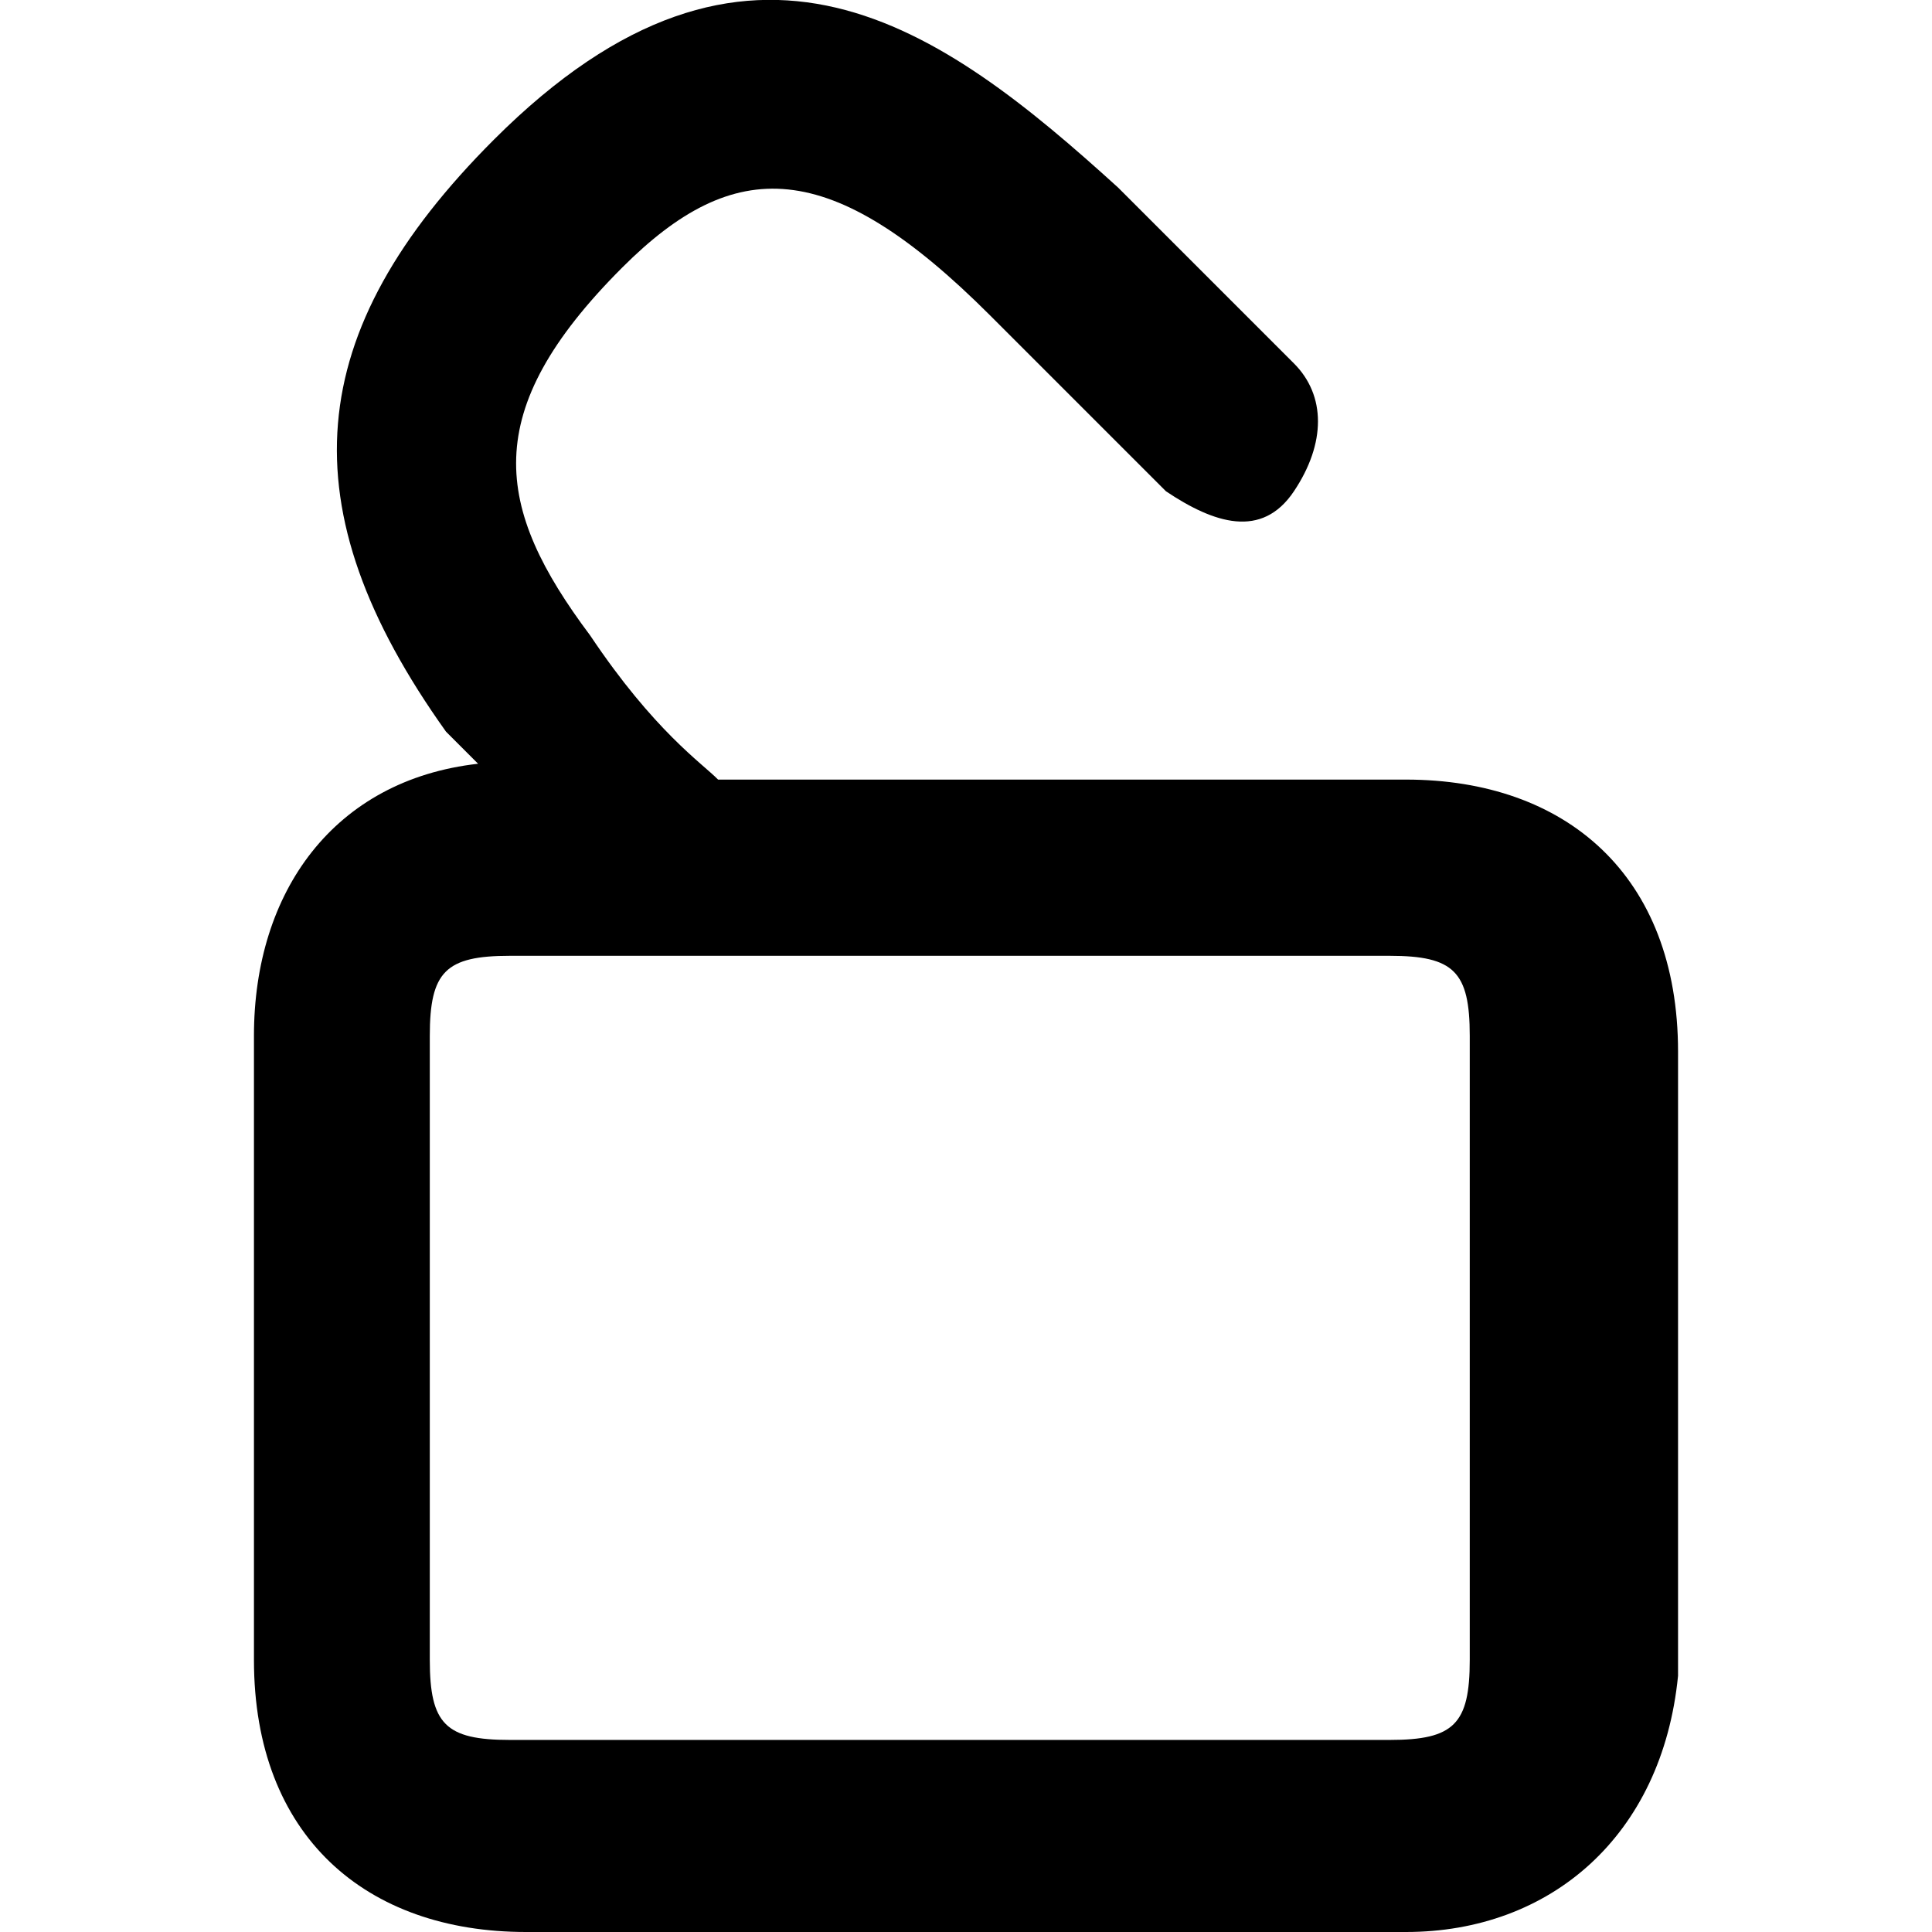
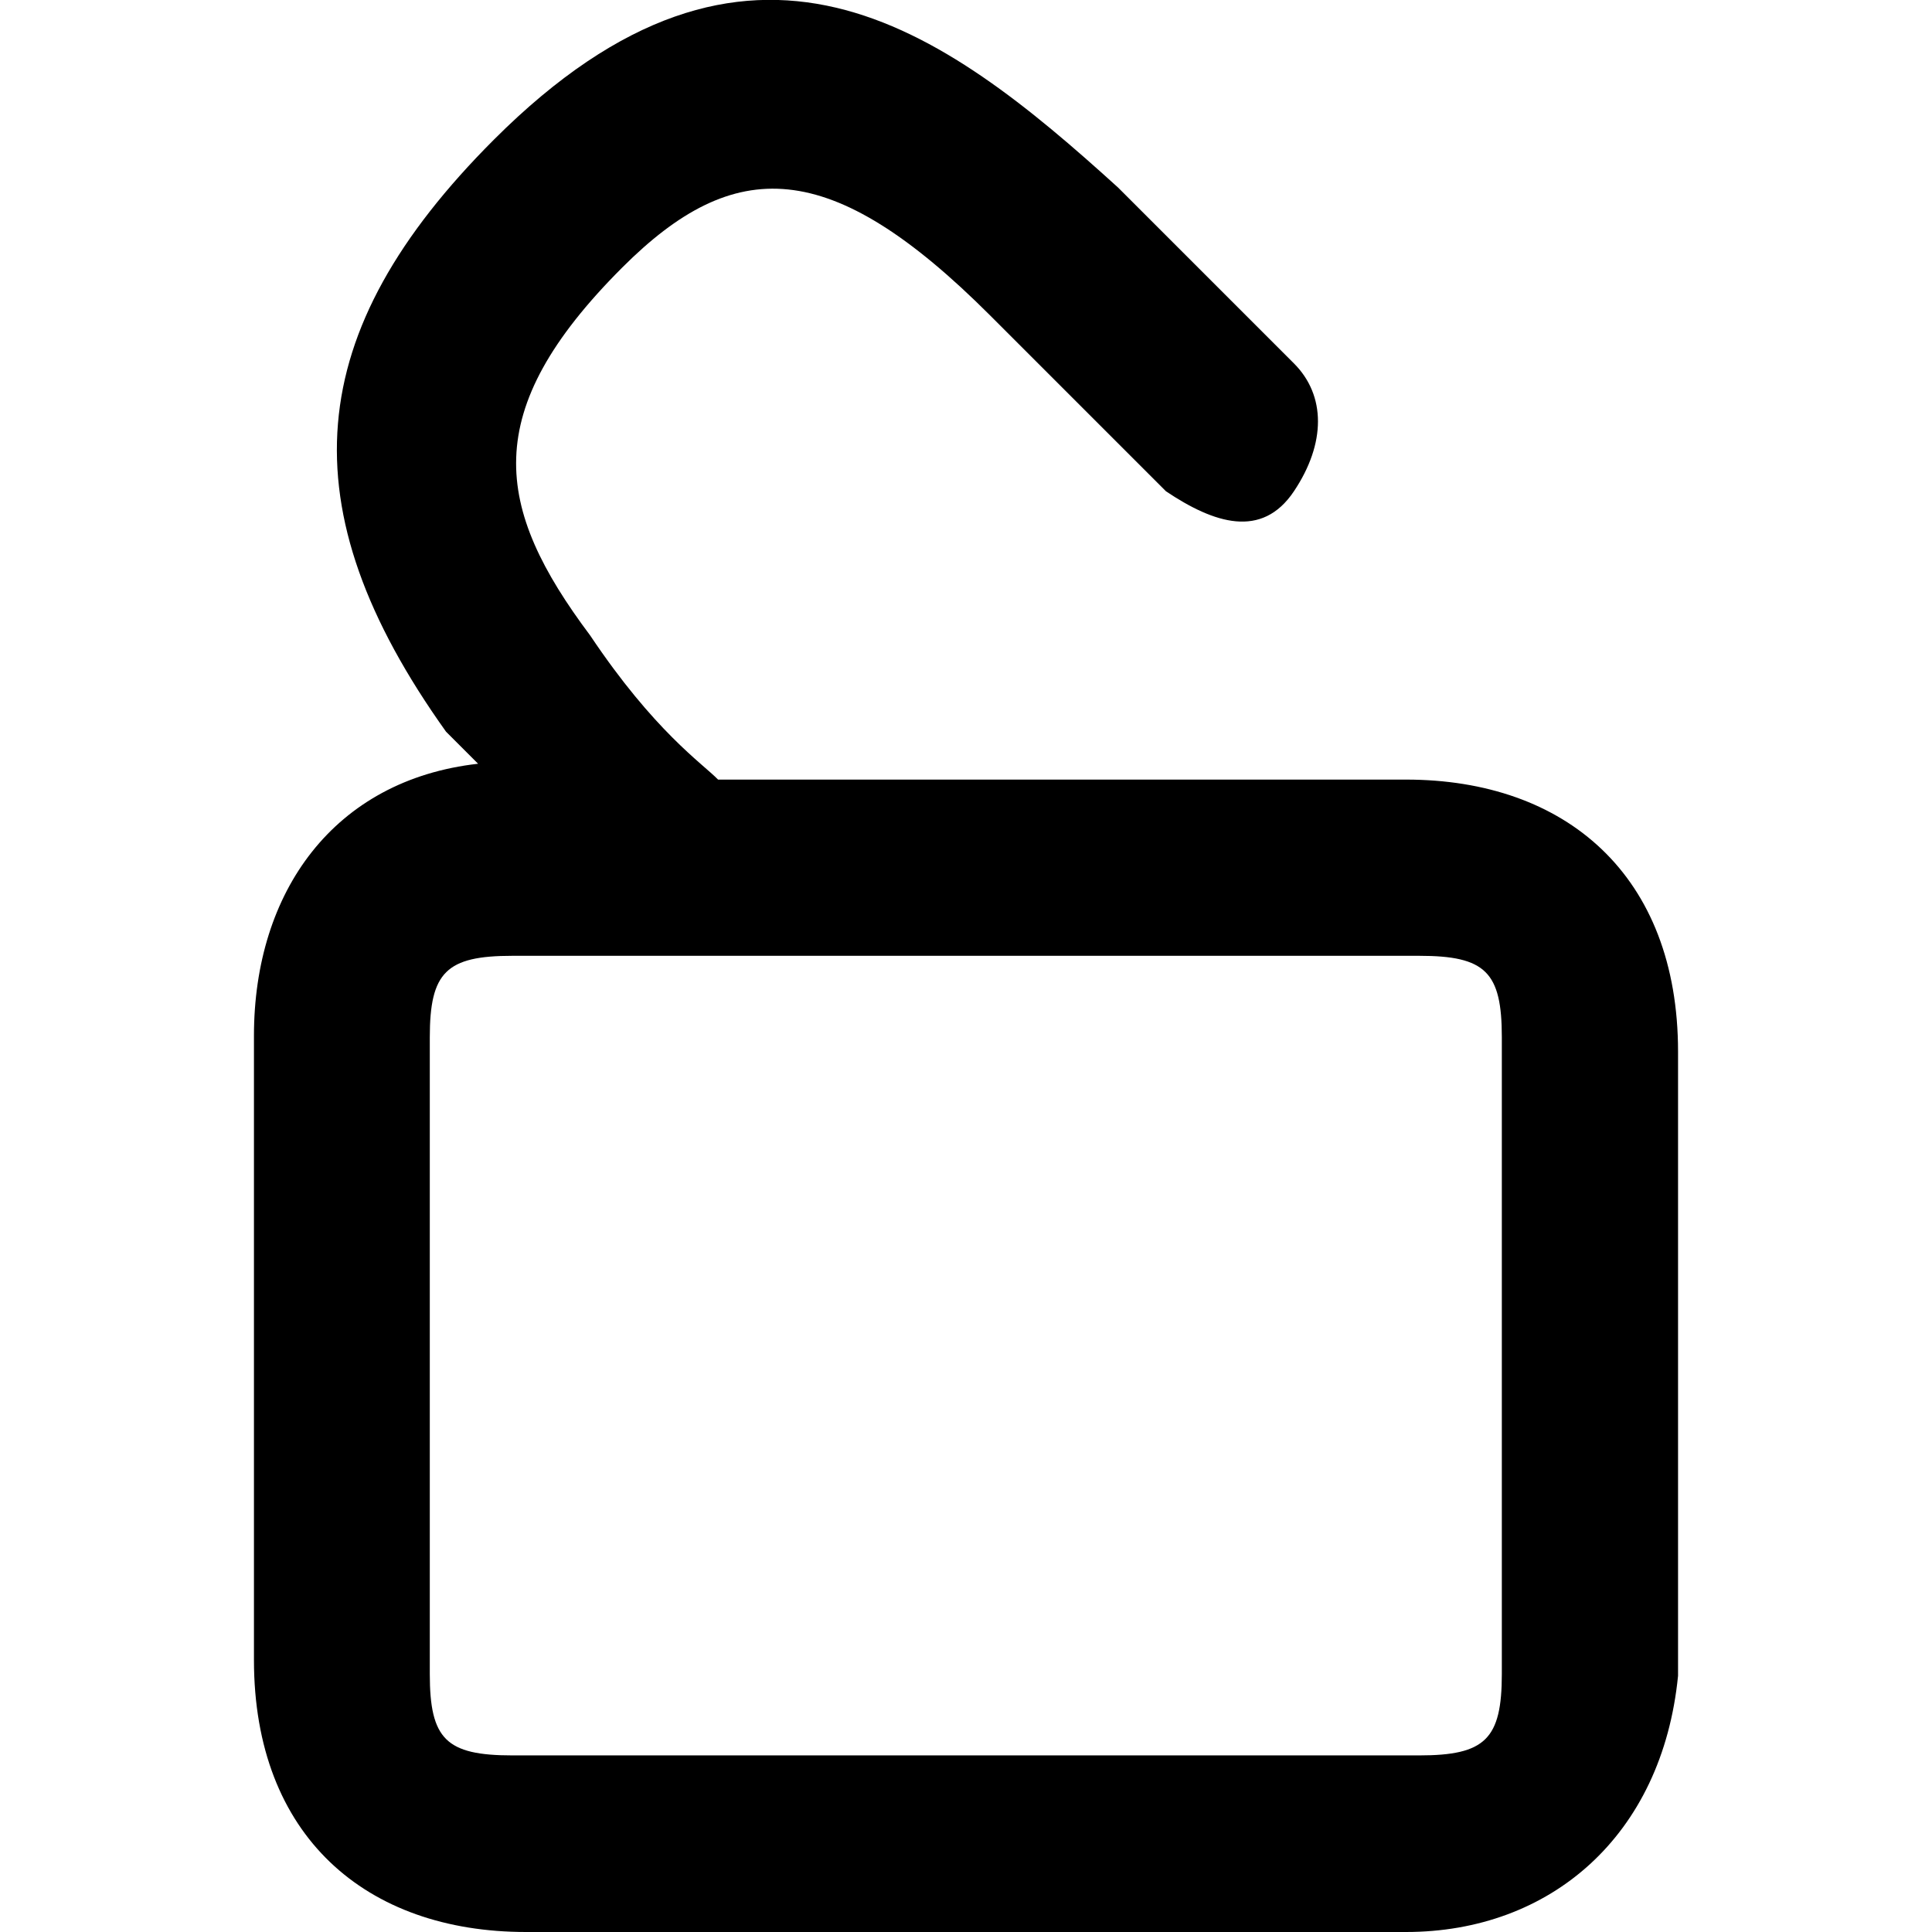
- <svg xmlns="http://www.w3.org/2000/svg" version="1.1" id="Layer_1" x="0px" y="0px" viewBox="-473 287 512 512" style="enable-background:new -473 287 512 512;" xml:space="preserve">
-   <path d="M-100.4,799h-233.2c-42.4,0-72.1-25.4-72.1-72.1V561.5c0-38.2,21.2-67.8,59.4-72.1c-4.2-4.2-4.2-4.2-8.5-8.5  c-42.4-59.4-38.2-106,12.7-156.9c67.8-67.8,118.7-29.7,165.4,12.7l46.6,46.6c8.5,8.5,8.5,21.2,0,33.9s-21.2,8.5-33.9,0l-46.6-46.6  c-42.4-42.4-67.8-42.4-97.5-12.7c-38.2,38.2-33.9,63.6-8.5,97.5c17,25.4,29.7,33.9,33.9,38.2h182.3c42.4,0,72.1,25.4,72.1,72.1  v165.4C-32.5,773.6-62.2,799-100.4,799z M-337.9,540.3c-17,0-21.2,4.2-21.2,21.2v165.4c0,17,4.2,21.2,21.2,21.2h233.2  c17,0,21.2-4.2,21.2-21.2V561.5c0-17-4.2-21.2-21.2-21.2H-337.9z" />
+ <svg xmlns="http://www.w3.org/2000/svg" version="1.1" id="Layer_1" x="0px" y="0px" viewBox="-383 3745 512 512" style="enable-background:new -383 3745 512 512;" xml:space="preserve">
+   <path d="M-10.4,4257h-233.2c-42.4,0-72.1-25.4-72.1-72.1v-165.4c0-38.2,21.2-67.8,59.4-72.1c-4.2-4.2-4.2-4.2-8.5-8.5  c-42.4-59.4-38.2-106,12.7-156.9c67.8-67.8,118.7-29.7,165.4,12.7l46.6,46.6c8.5,8.5,8.5,21.2,0,33.9s-21.2,8.5-33.9,0l-46.6-46.6  c-42.4-42.4-67.8-42.4-97.5-12.7c-38.2,38.2-33.9,63.6-8.5,97.5c17,25.4,29.7,33.9,33.9,38.2h182.3c42.4,0,72.1,25.4,72.1,72.1  v165.4C57.5,4231.6,27.8,4257-10.4,4257z M-247.2,3998.3c-17.5,0-21.9,4.3-21.9,21.6v168.7c0,17.3,4.3,21.6,21.9,21.6H-6.9  c17.5,0,21.9-4.3,21.9-21.6v-168.7c0-17.3-4.3-21.6-21.9-21.6H-247.2z" />
</svg>
